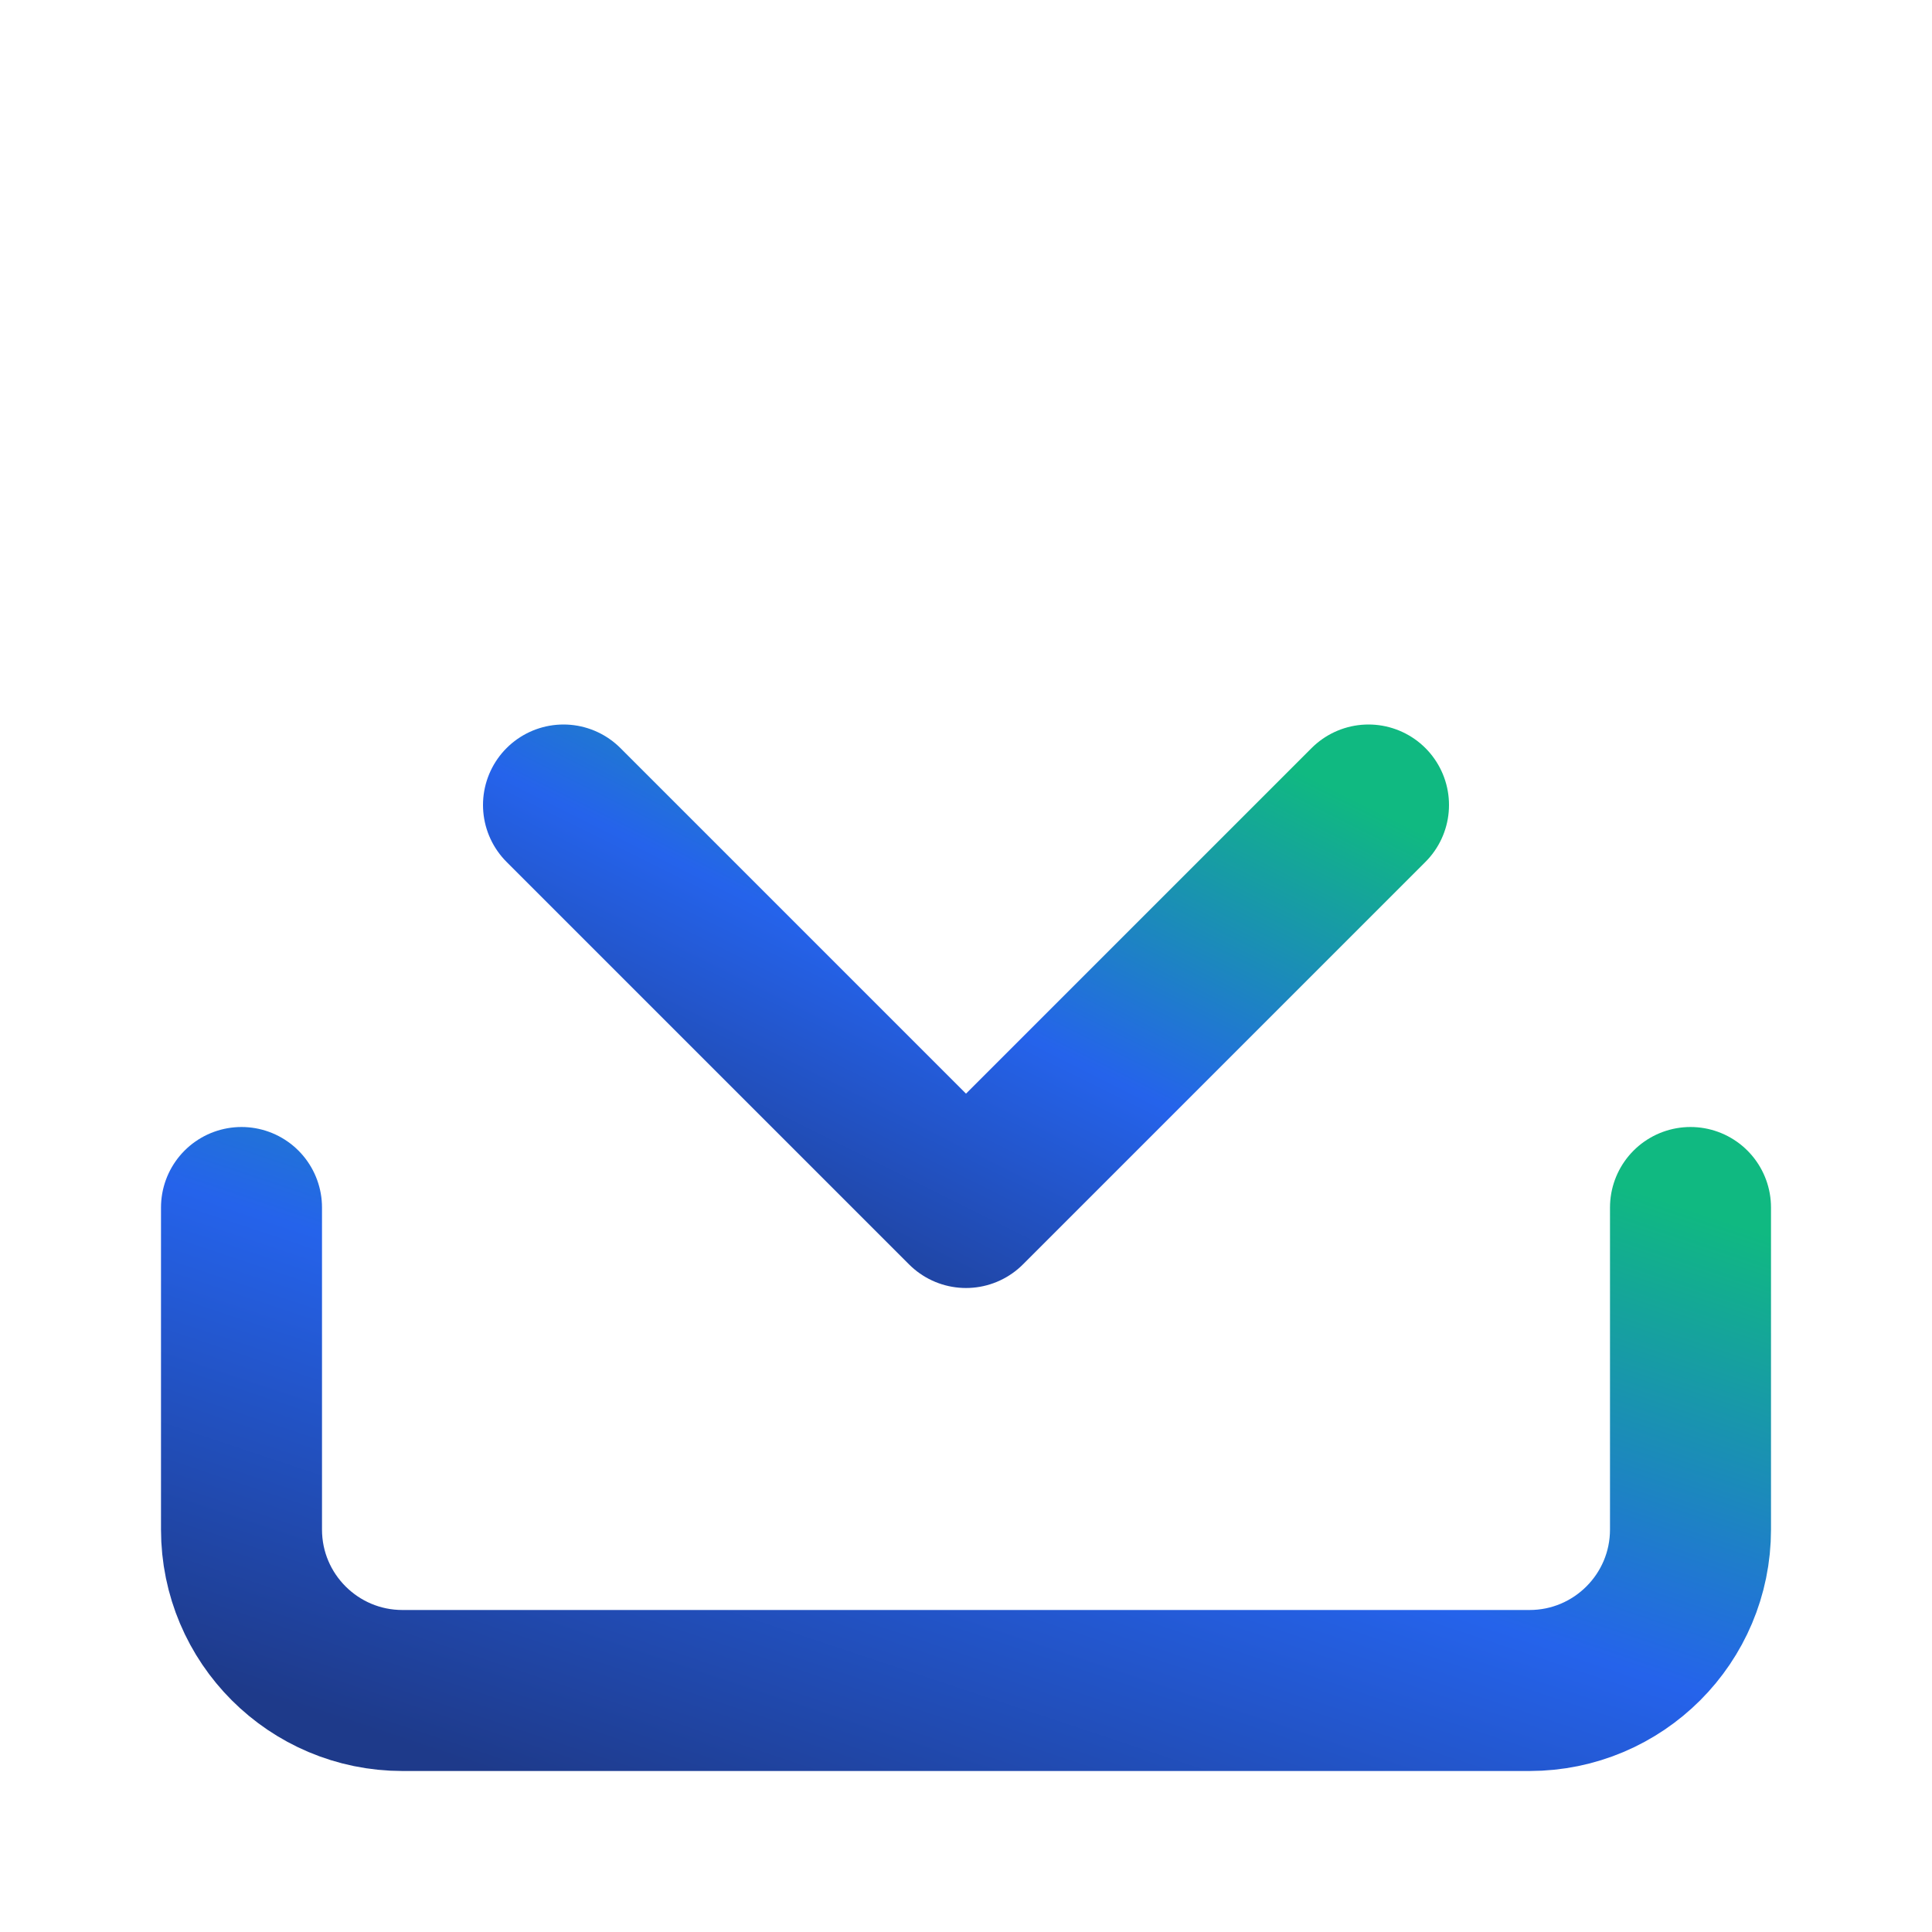
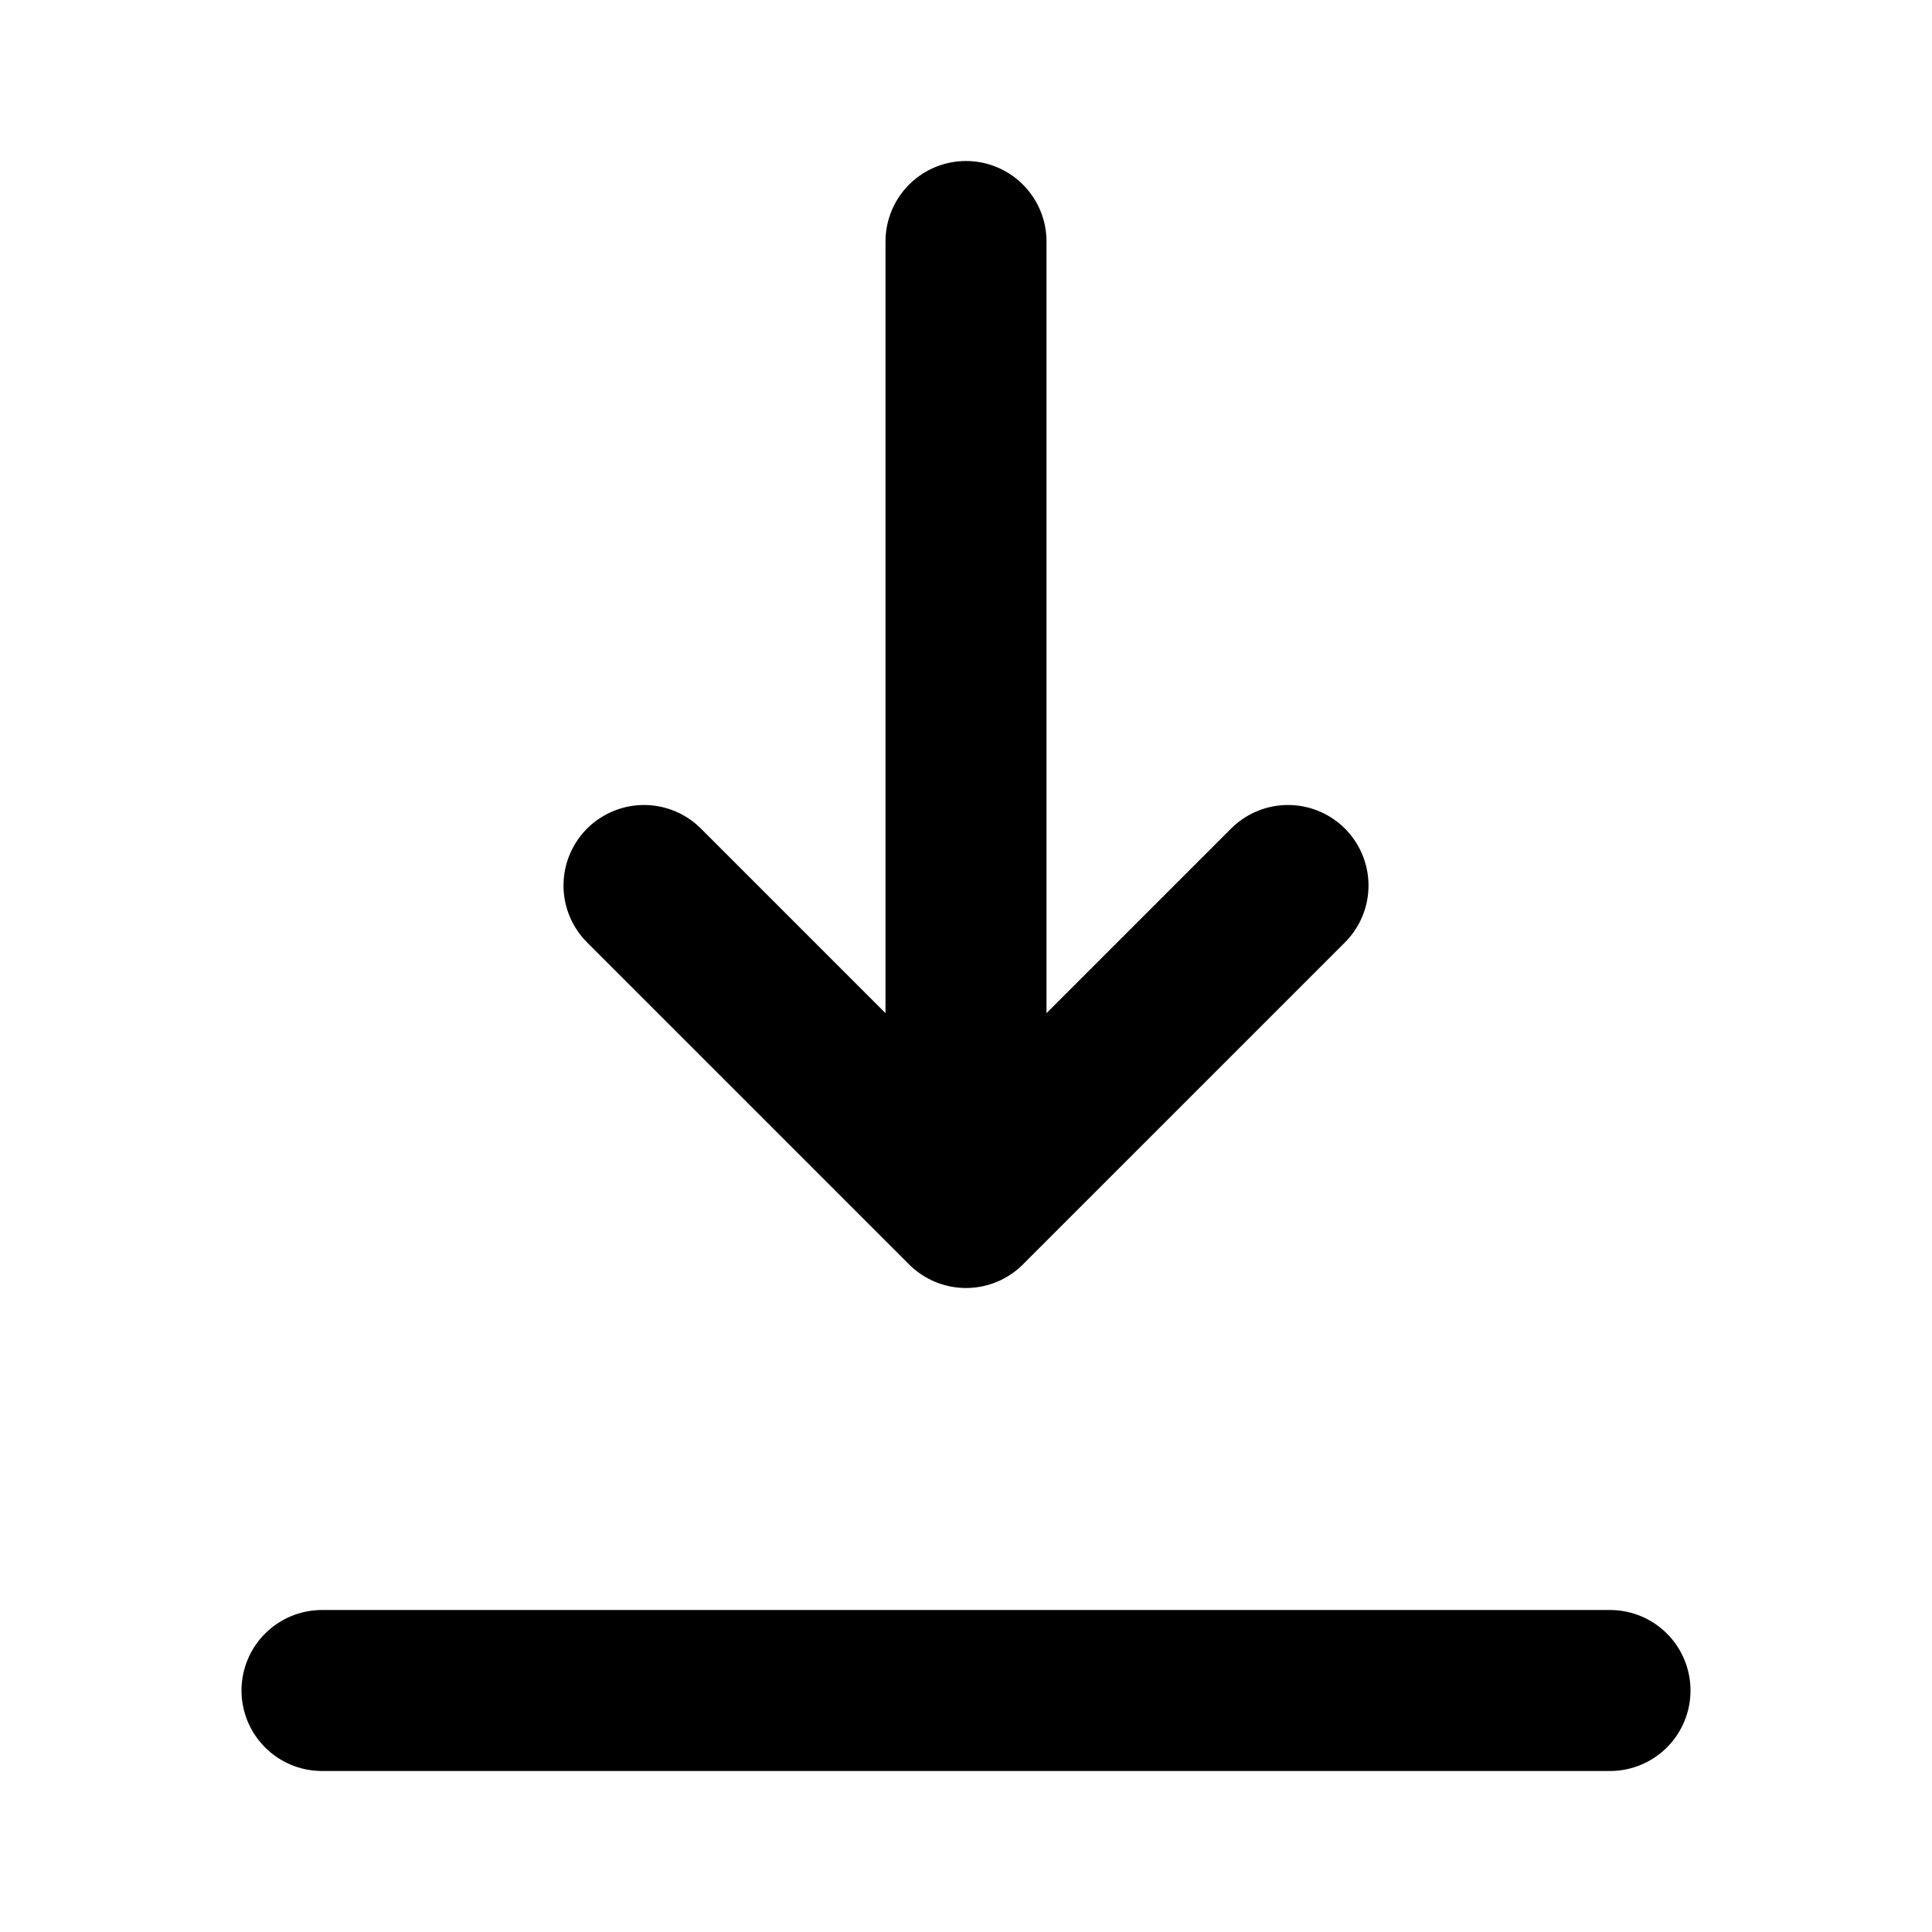
- <svg xmlns="http://www.w3.org/2000/svg" width="24" height="24" viewBox="0 0 24 24" fill="none" stroke="url(#brGradient)" stroke-width="2" stroke-linecap="round" stroke-linejoin="round">
-   <defs>
-     <linearGradient id="brGradient" x1="0%" y1="100%" x2="100%" y2="0%">
-       <stop offset="0%" stop-color="#1e3a8a" />
-       <stop offset="50%" stop-color="#2563eb" />
-       <stop offset="100%" stop-color="#10b981" />
-     </linearGradient>
-   </defs>
-   <path d="M21 15v4a2 2 0 0 1-2 2H5a2 2 0 0 1-2-2v-4" />
-   <polyline points="7 10 12 15 17 10" />
-   <line x1="12" x2="12" y1="15" y2="3" />
+ <svg xmlns="http://www.w3.org/2000/svg" width="24" height="24" viewBox="0 0 24 24" fill="none" stroke="currentColor" stroke-width="2" stroke-linecap="round" stroke-linejoin="round">
+   <path d="M12 3v12m0 0 4-4m-4 4-4-4M4 21h16" />
</svg>
